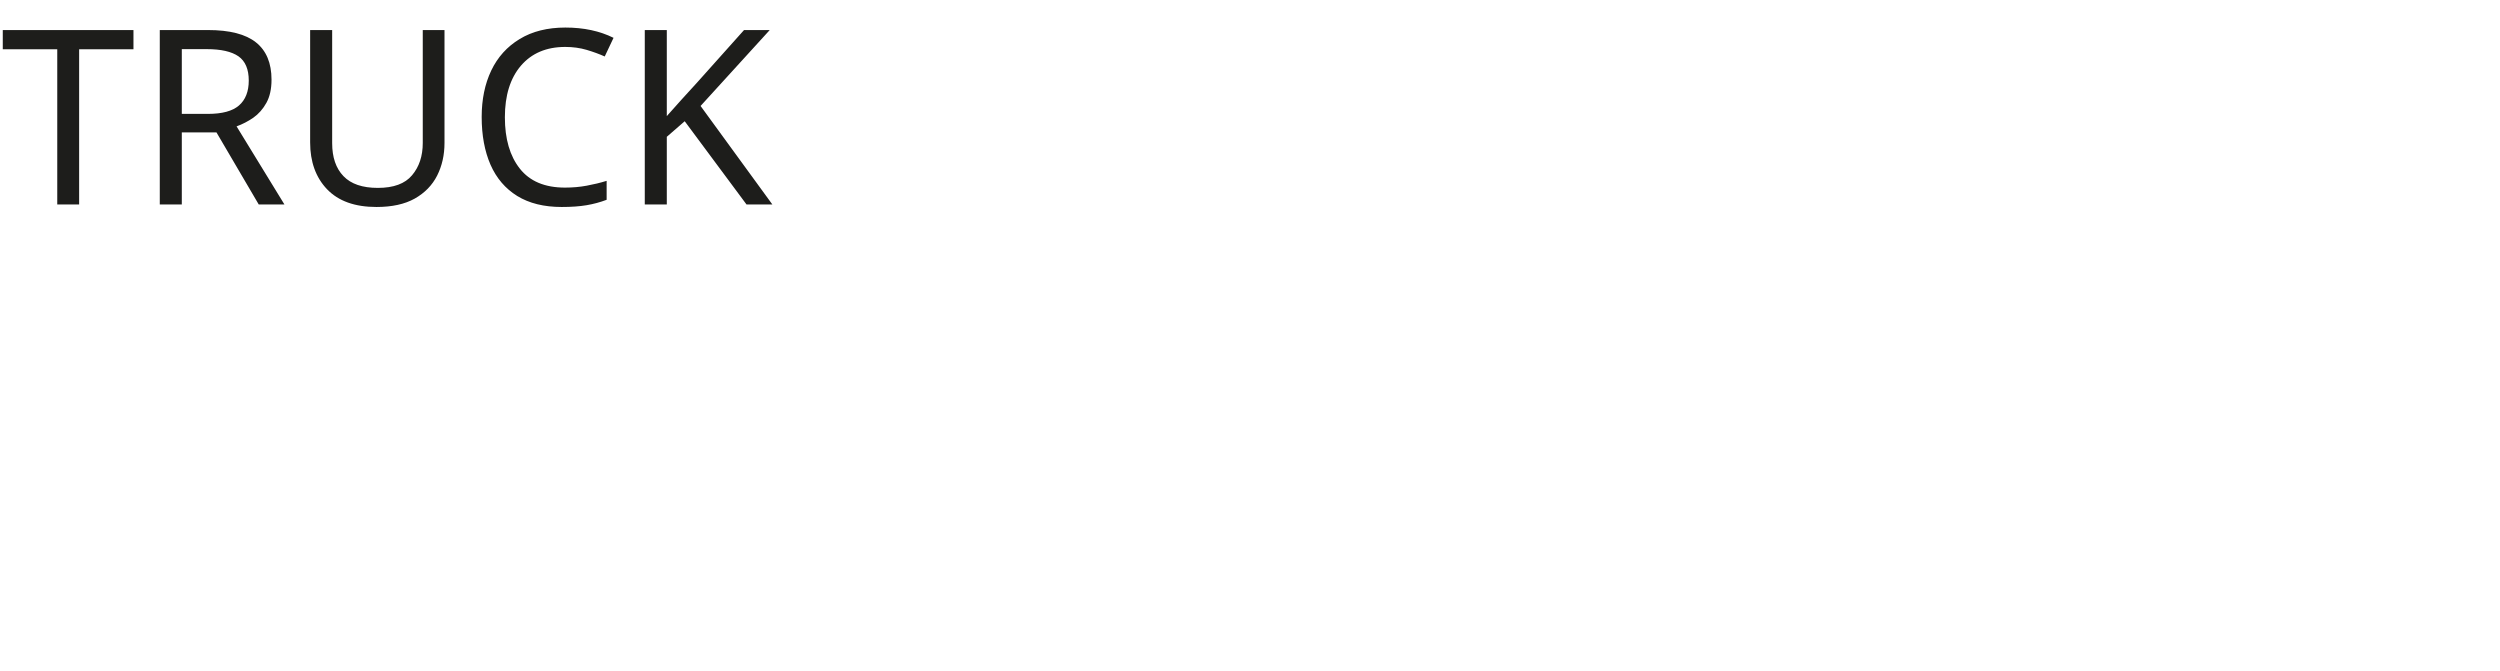
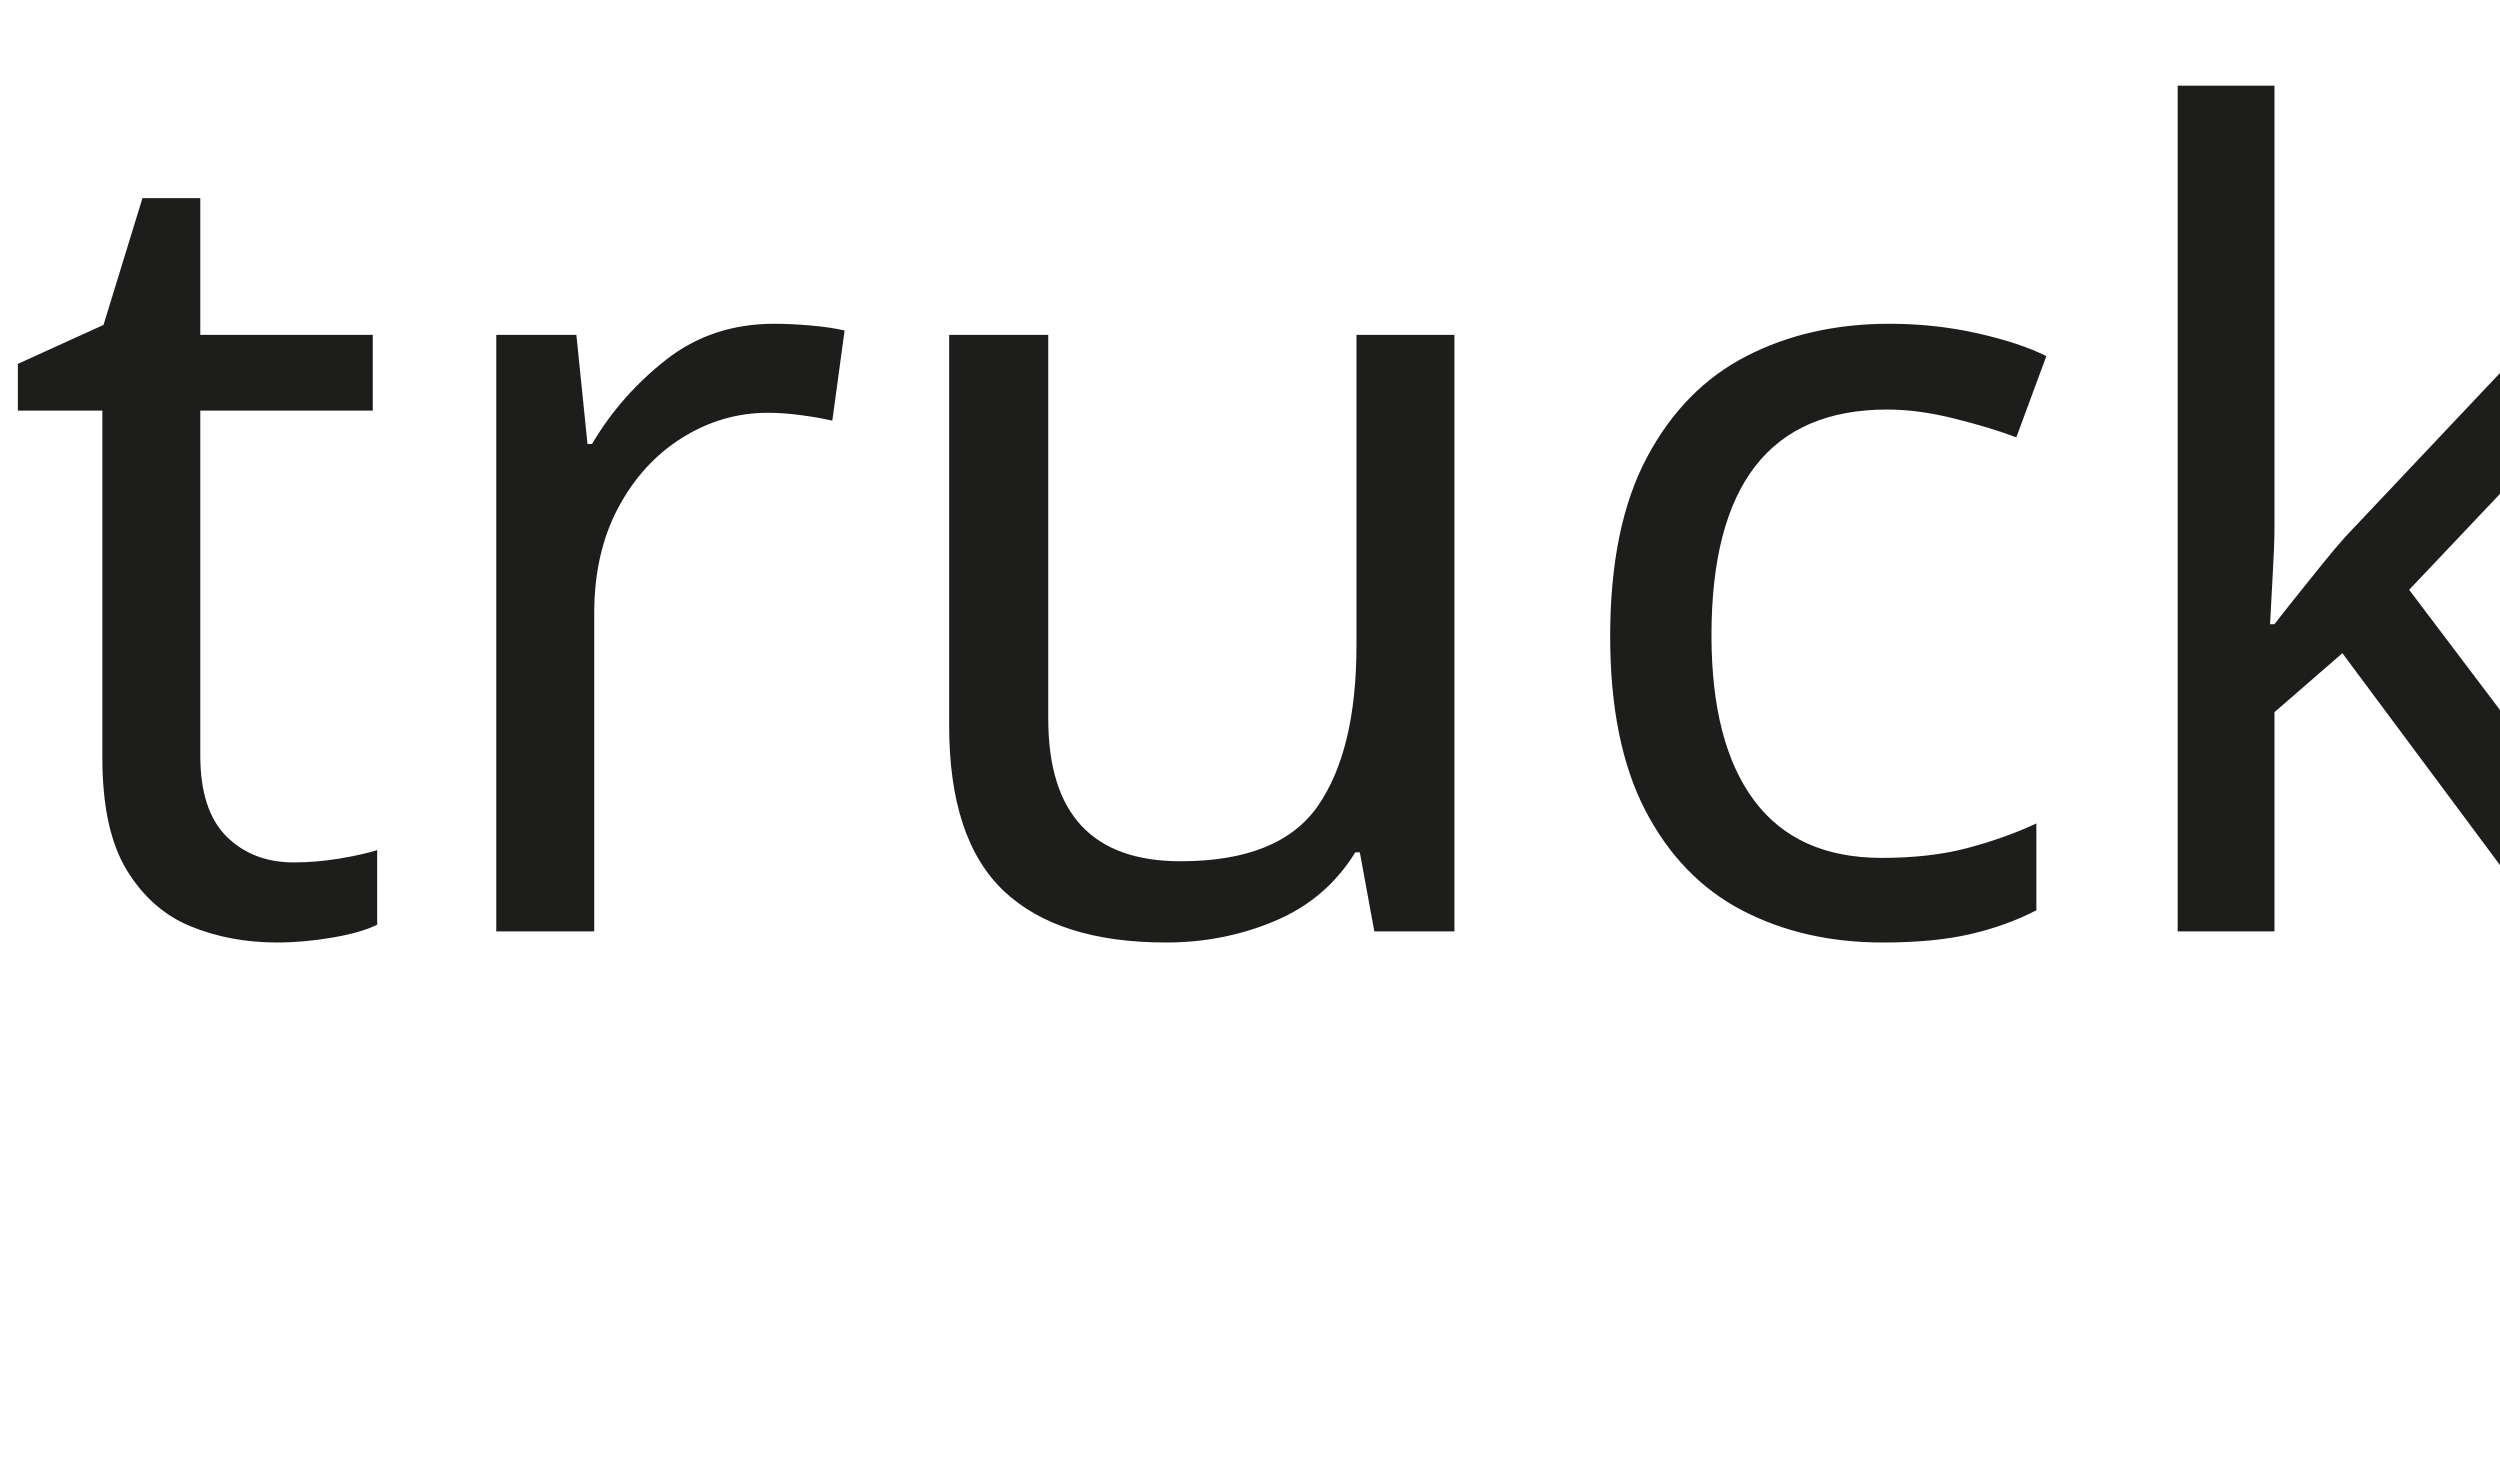
- <svg xmlns="http://www.w3.org/2000/svg" viewBox="0 0 266.03 71.3">
+ <svg xmlns="http://www.w3.org/2000/svg" viewBox="0 0 337 199.05">
  <defs>
-     <style>.cls-1{font-size:26px;fill:#1d1d1b;font-family:MyriadPro-Regular, Myriad Pro;}</style>
+     <style>.cls-1{font-size:150px;fill:#1d1d1b;font-family:MyriadPro-Regular, Myriad Pro;}</style>
  </defs>
  <g id="Layer_2" data-name="Layer 2">
    <g id="Layer_1-2" data-name="Layer 1">
-       <text class="cls-1" transform="translate(0.03 21.76)">TRUCK</text>
+       <text class="cls-1" transform="translate(0 125.55)">truck</text>
    </g>
  </g>
</svg>
